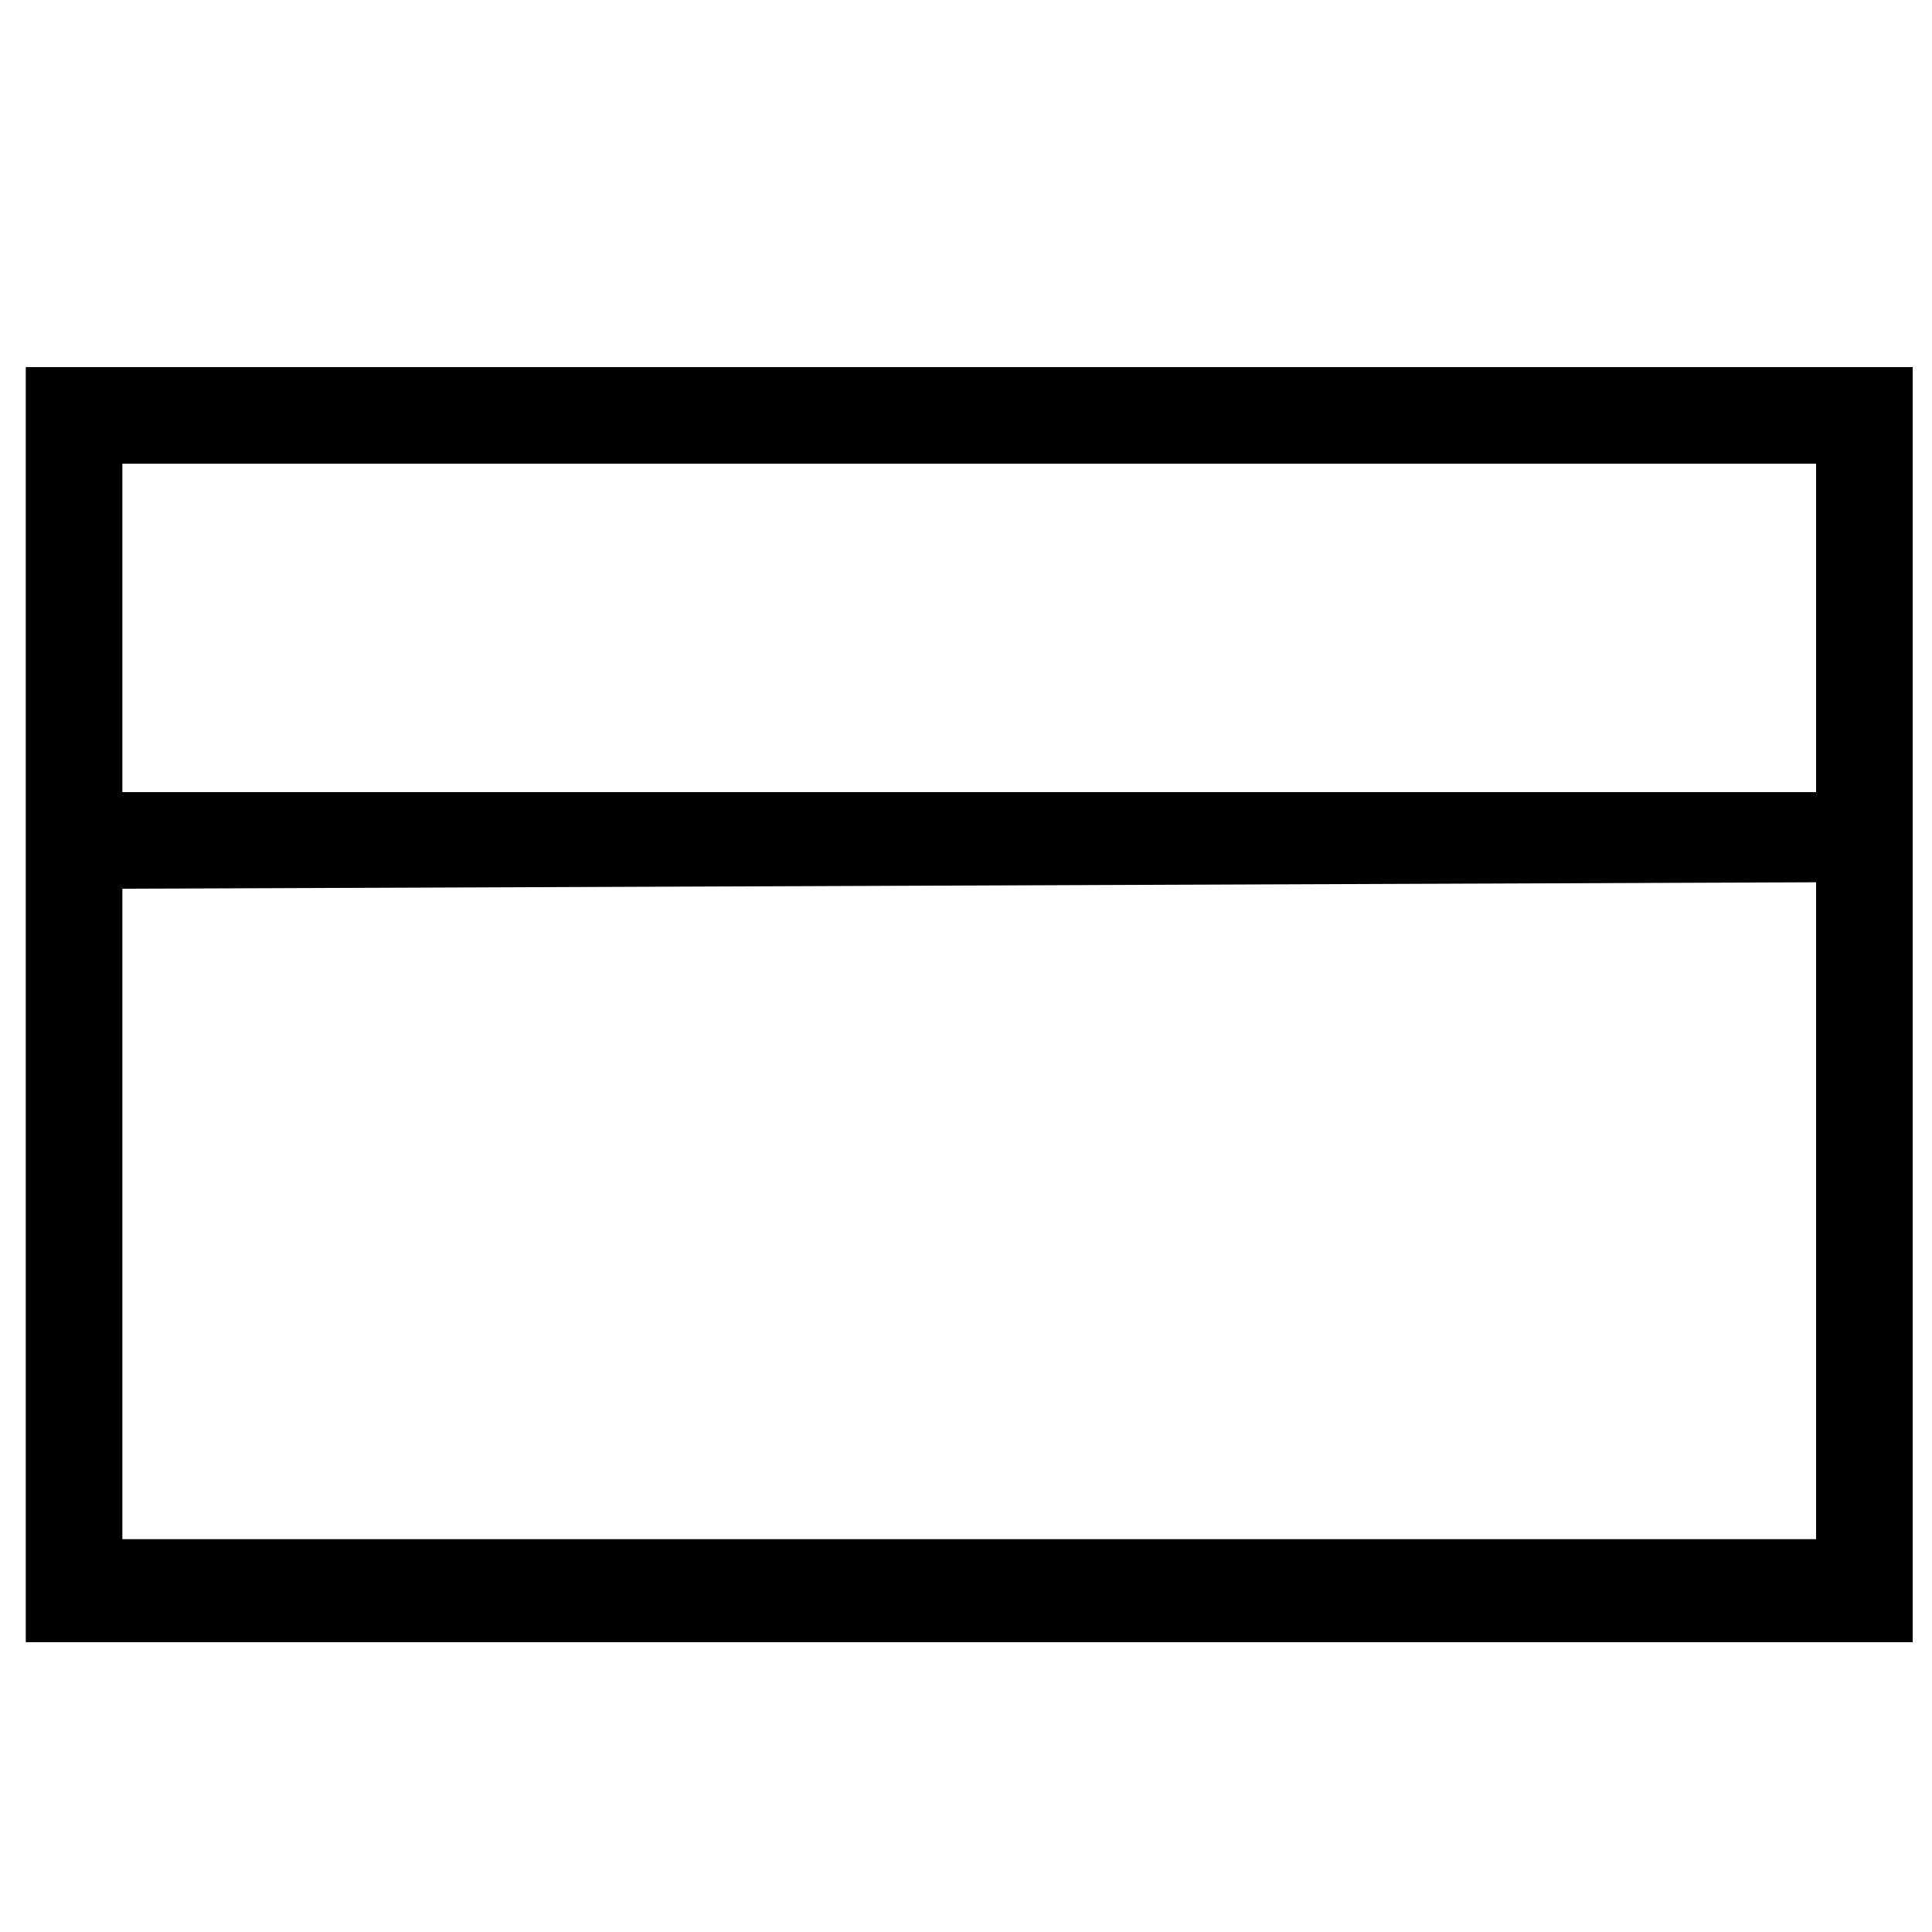
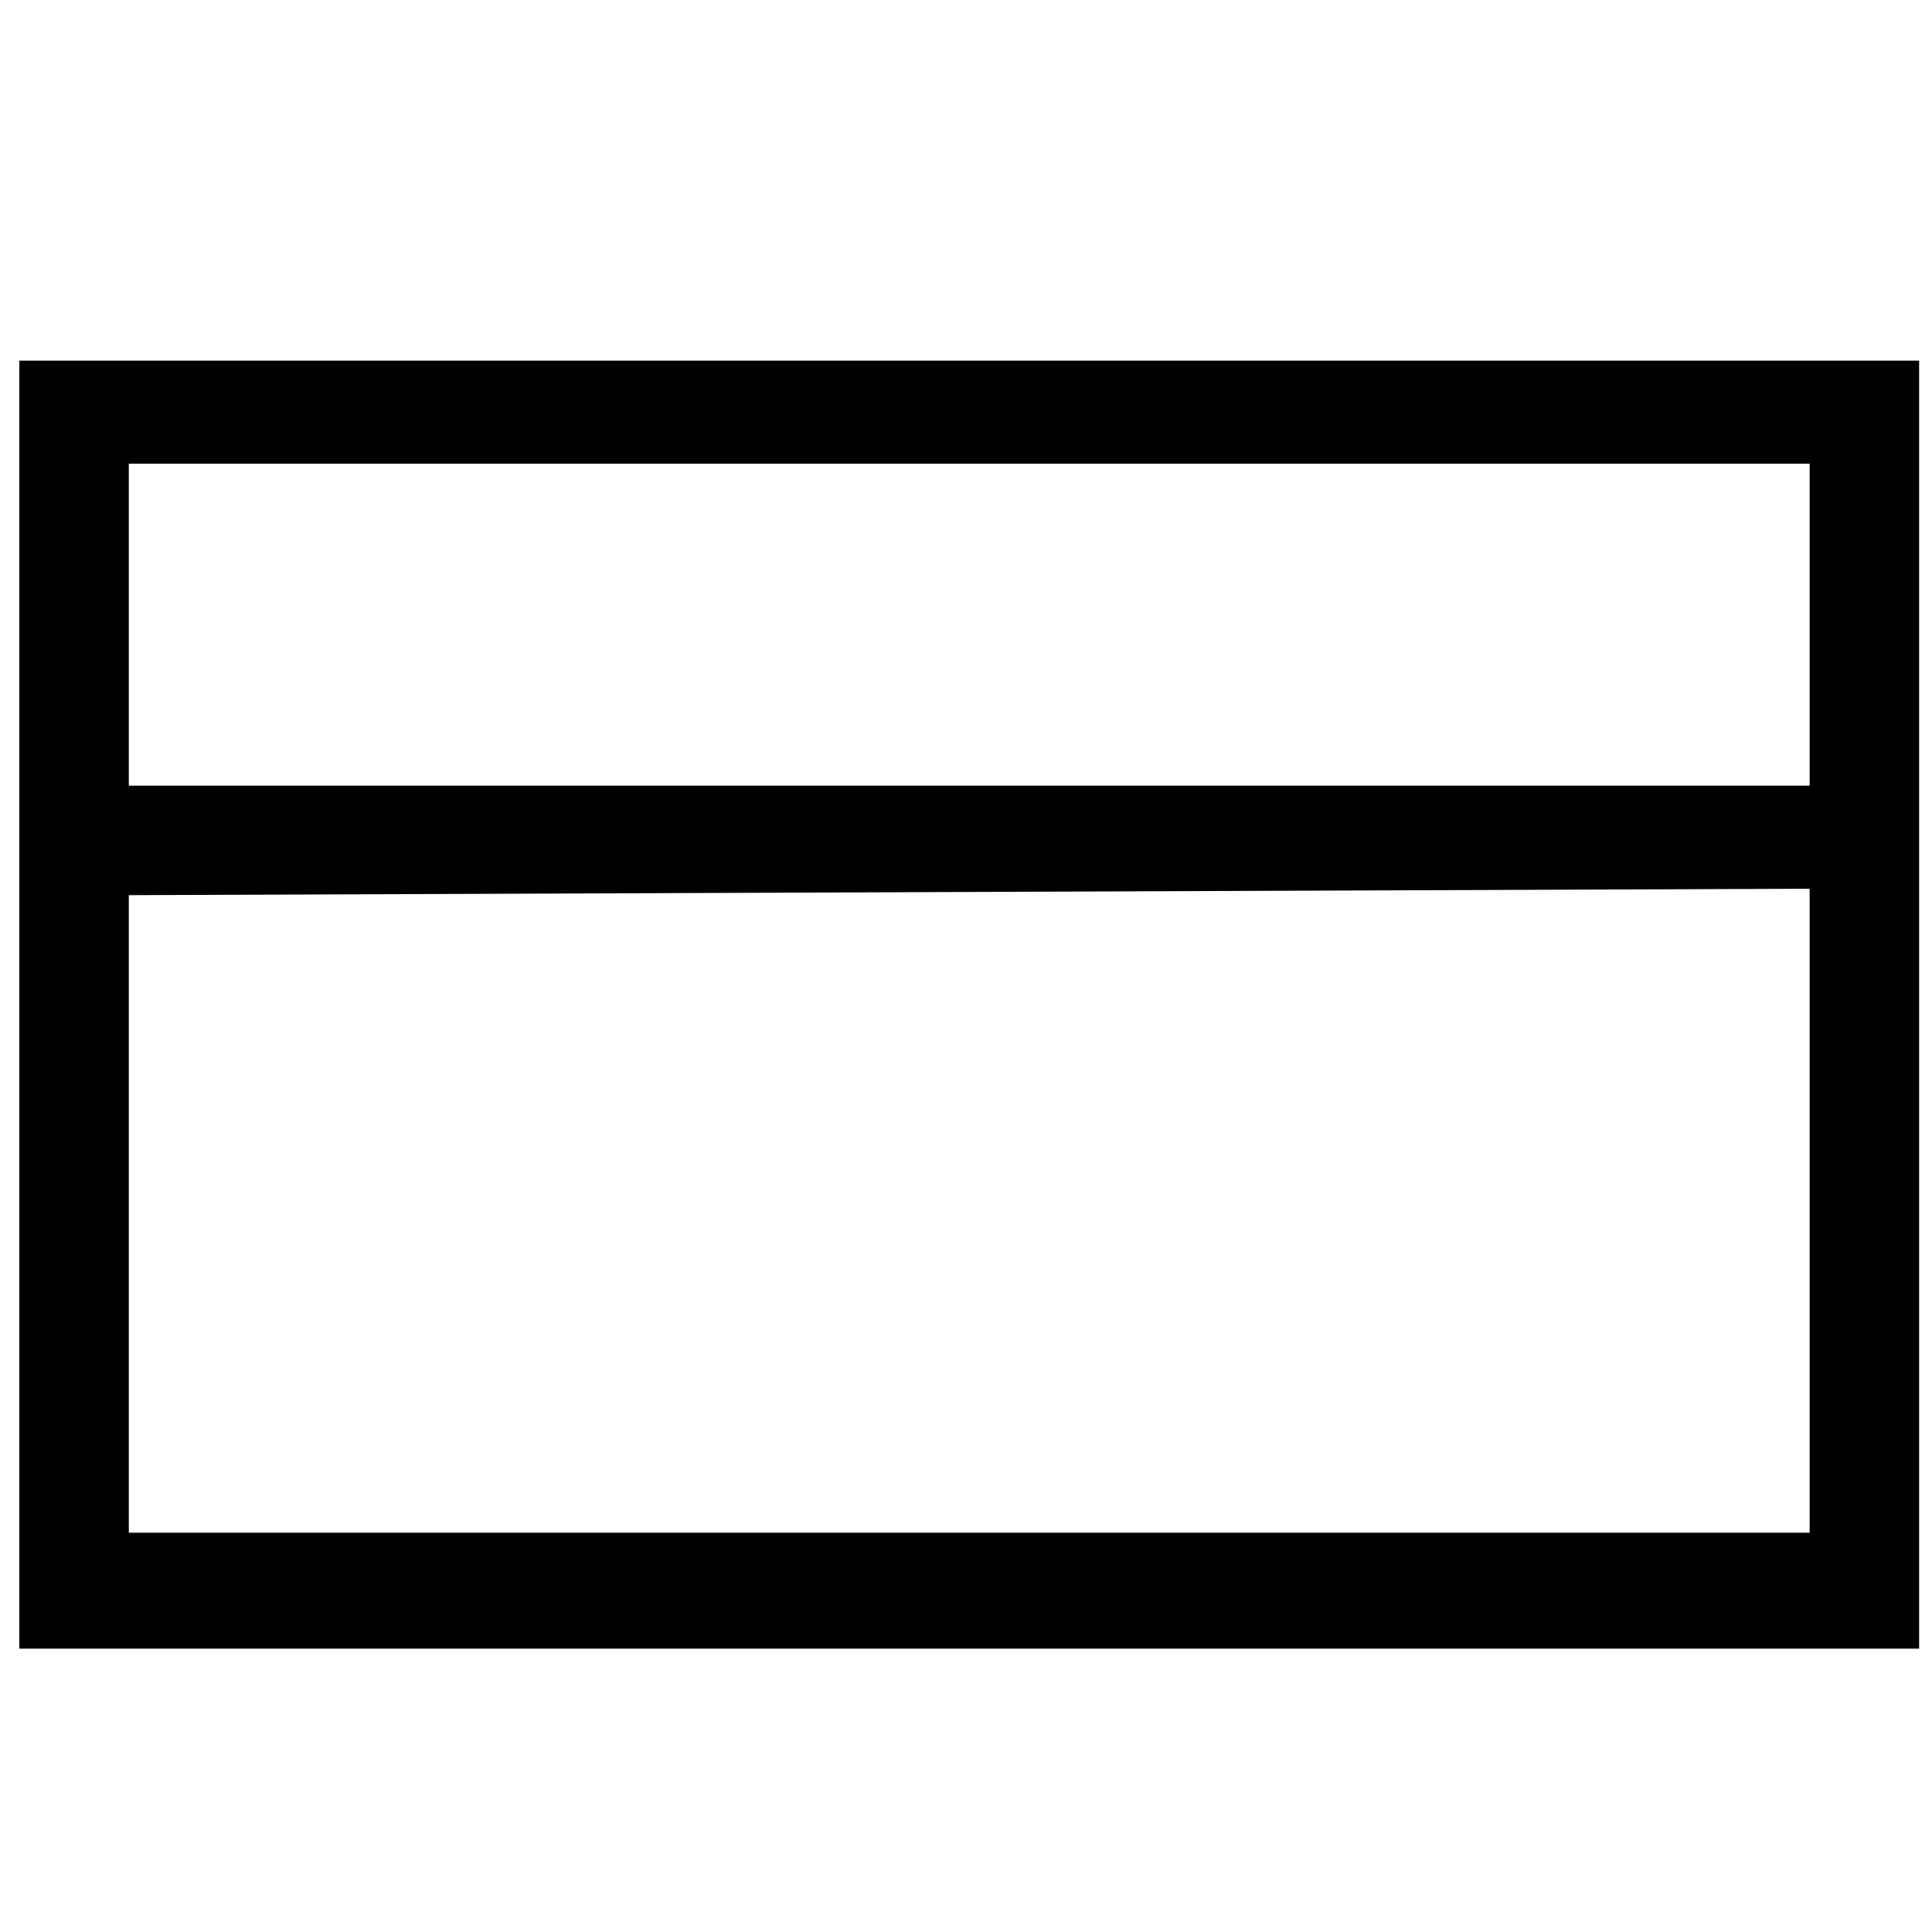
- <svg xmlns="http://www.w3.org/2000/svg" xml:space="preserve" style="enable-background:new 0 0 30 30" viewBox="0 0 30 30">
-   <path d="M.4 5.7v19.8h29.3V5.7H.4zm27.8 1.5v5.1H1.9V7.2h26.3zM1.9 23.9V13.8l26.3-.1v10.2H1.9z" />
+ <svg xmlns="http://www.w3.org/2000/svg" version="1.1" id="Layer_1" x="0px" y="0px" viewBox="0 0 30 30" style="enable-background:new 0 0 30 30;" xml:space="preserve">
+   <path d="M0.3,5.6v20h29.5v-20H0.3z M28.1,7.3v4.9L2,12.2v-5H28.1z M2,23.8v-9.9l26.1-0.1v10H2z" />
</svg>
